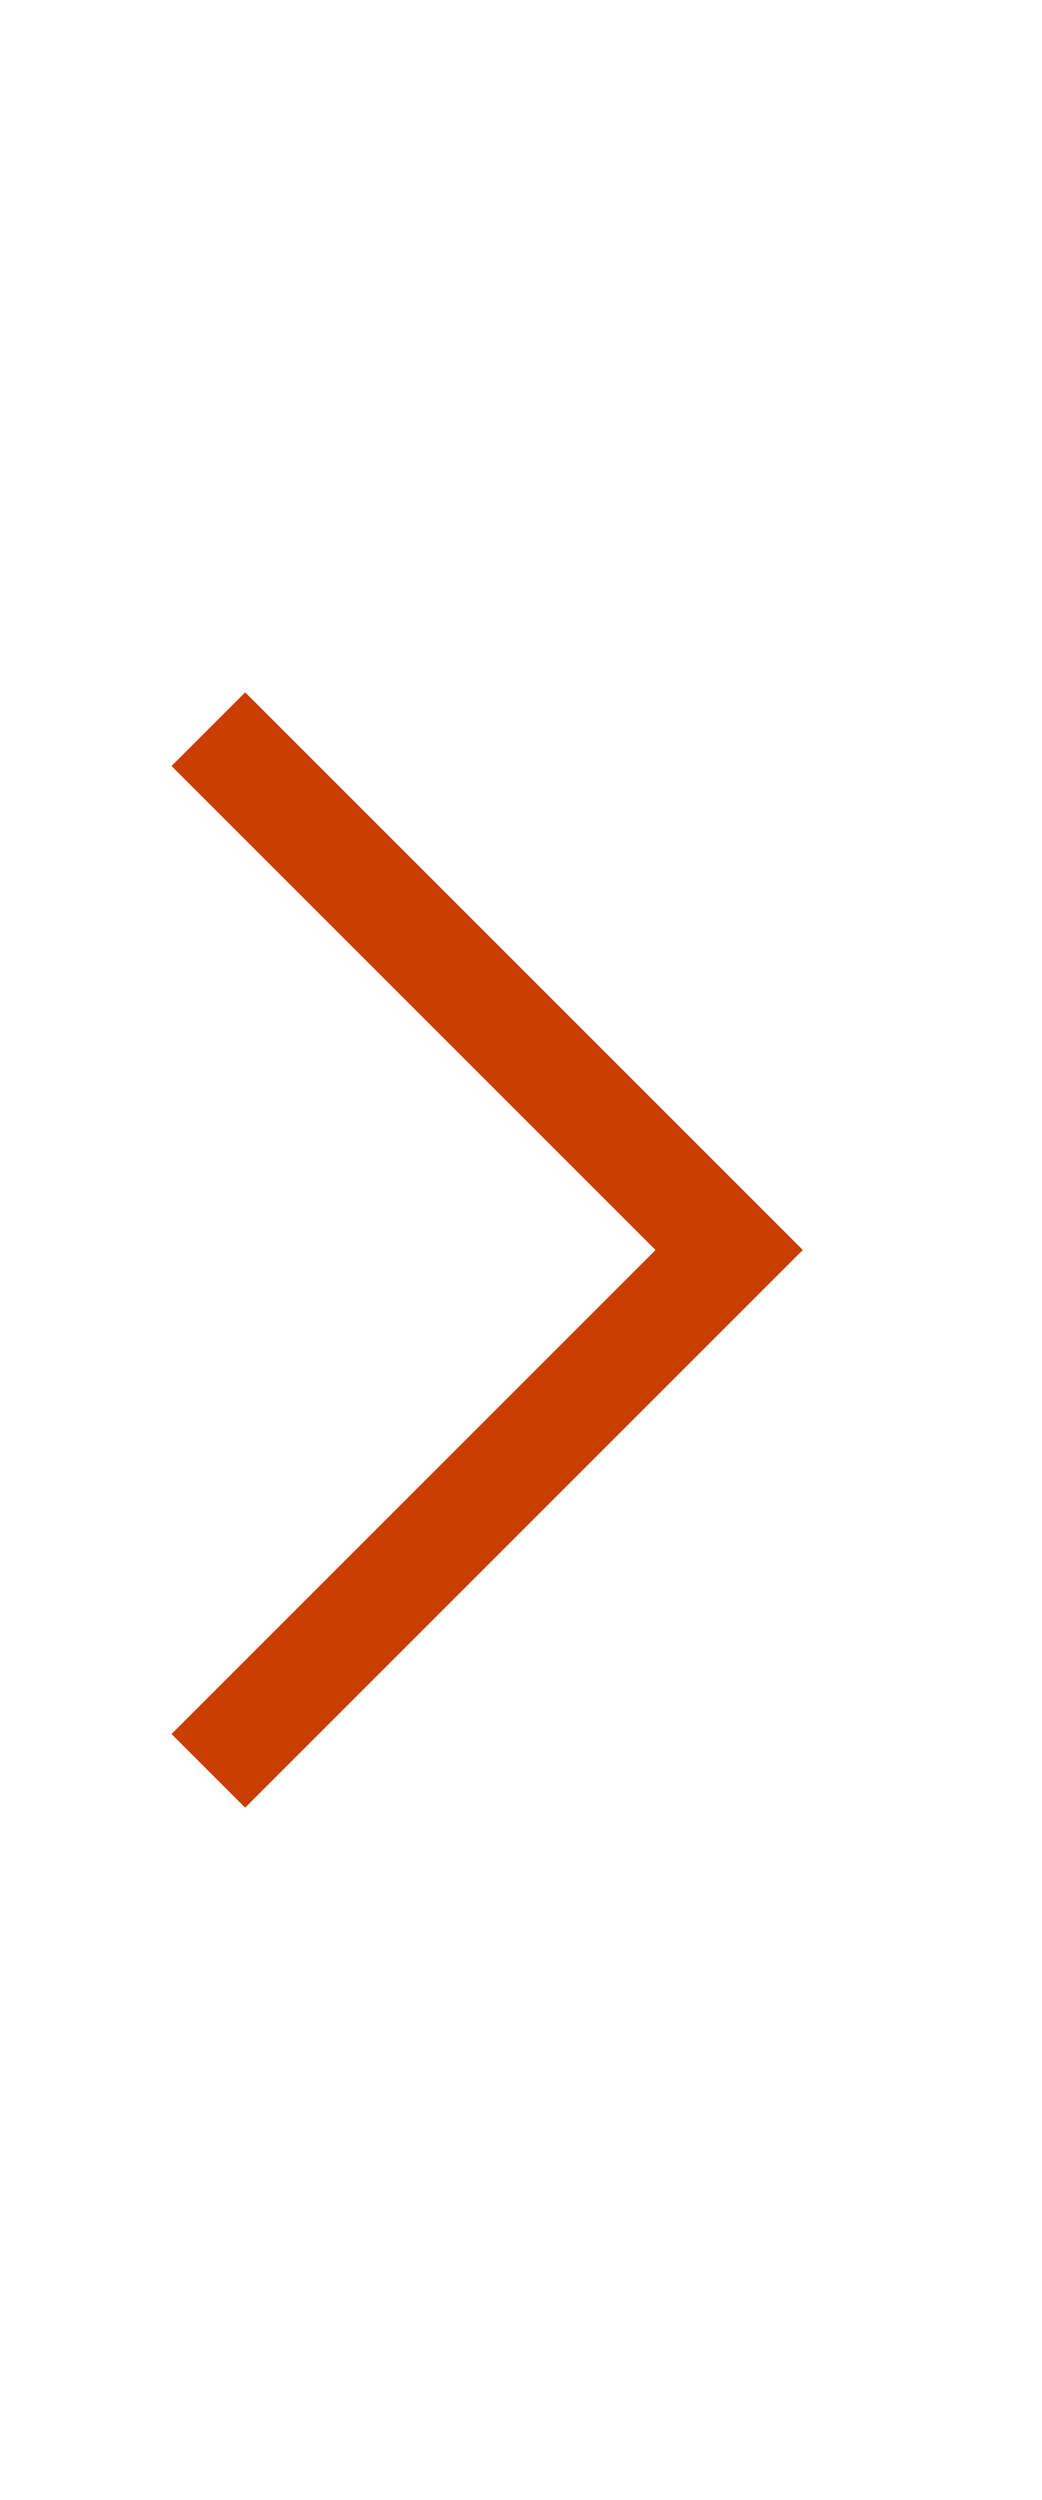
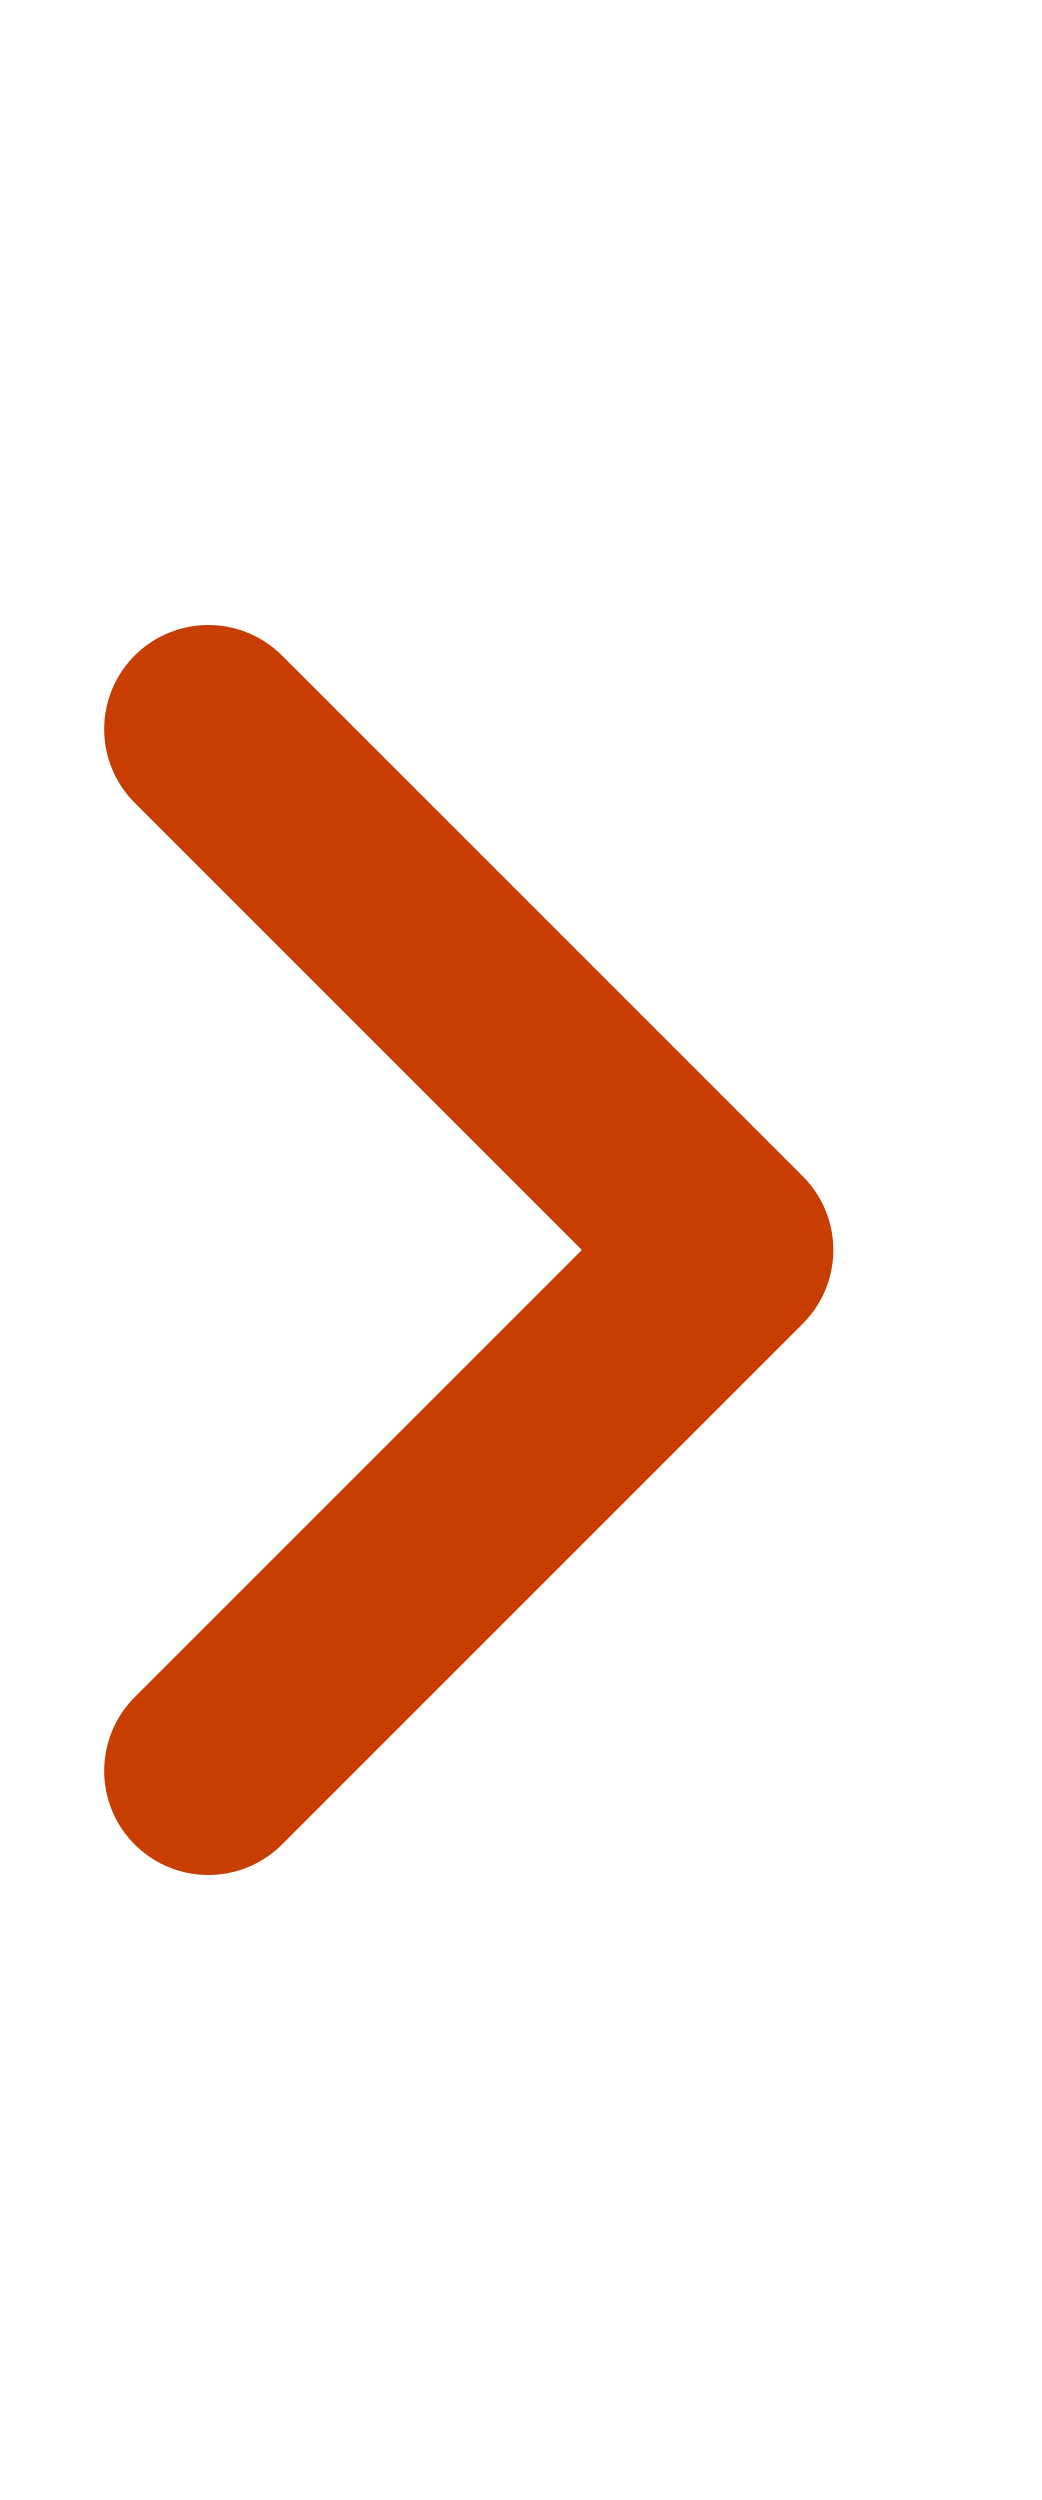
<svg xmlns="http://www.w3.org/2000/svg" width="10" height="24" viewBox="0 0 10 24" fill="none">
  <g id="iconamoon:arrow-left-2">
-     <path id="Vector" d="M2 17L7 12L2 7" stroke="#C73E00" strokeWidth="2" strokeLinecap="round" strokeLinejoin="round" />
+     <path id="Vector" d="M2 17L7 12L2 7" stroke="#C73E00" stroke-width="2" stroke-linecap="round" stroke-linejoin="round" />
  </g>
</svg>
